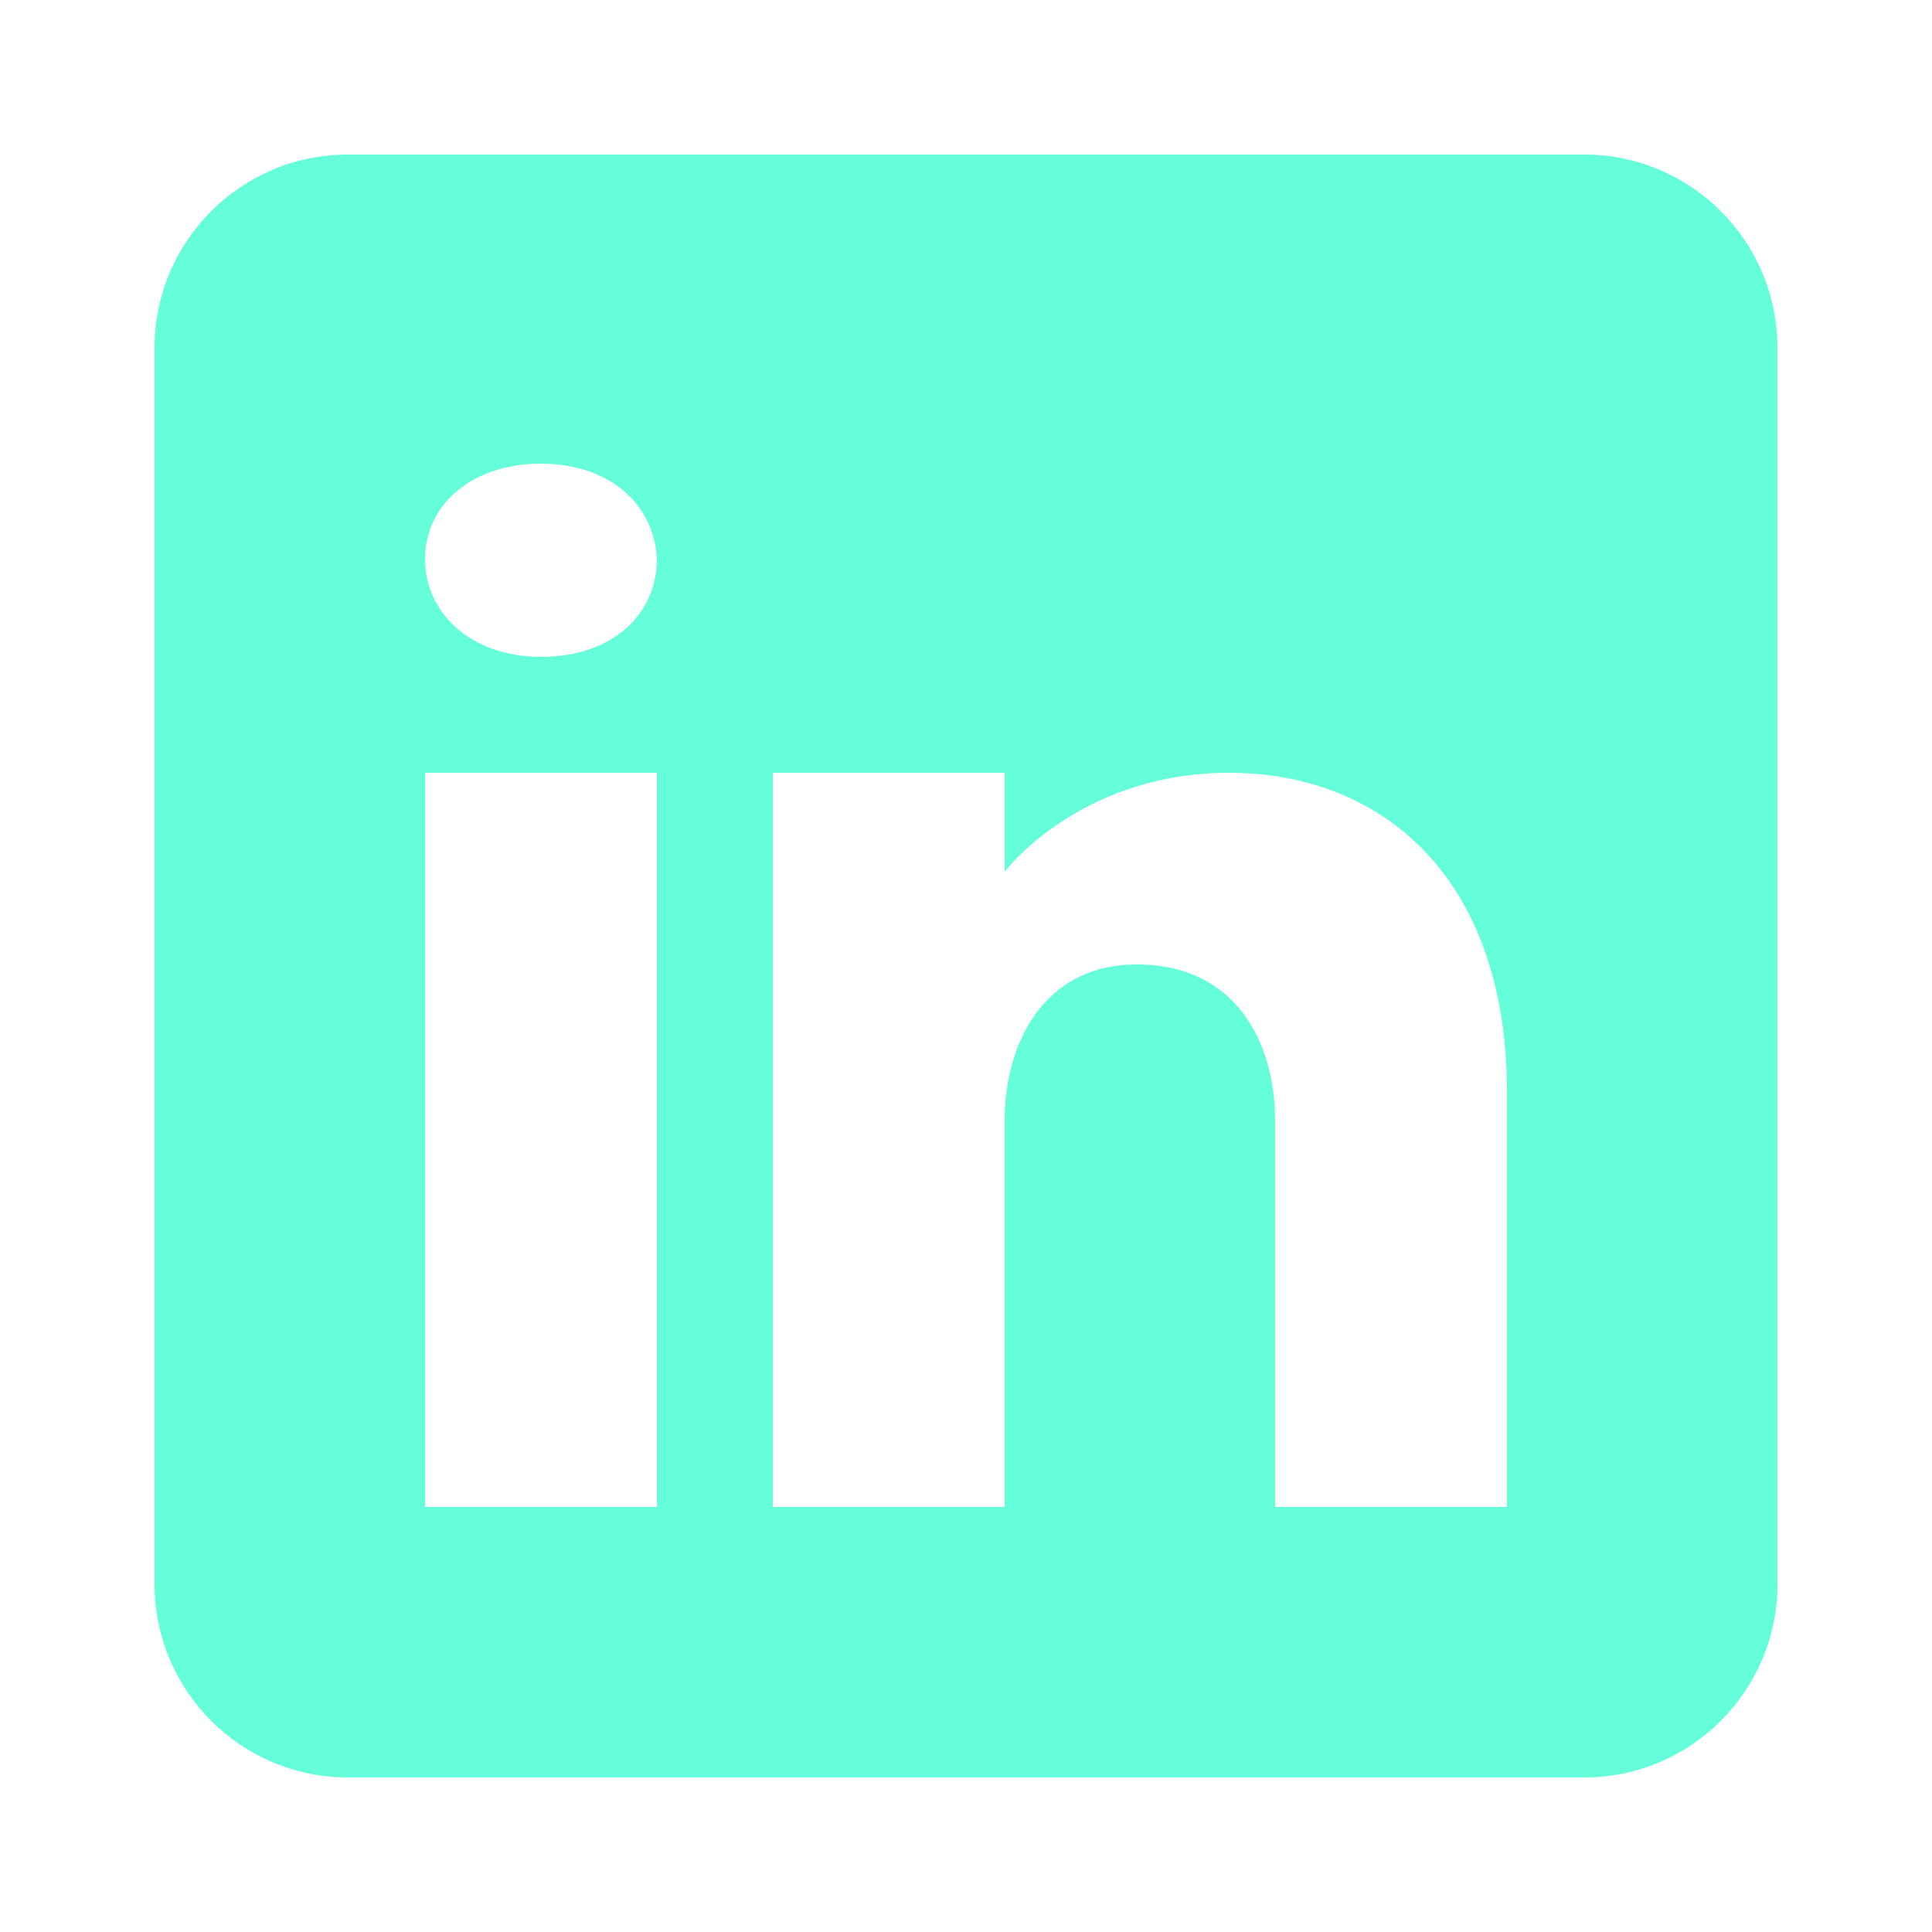
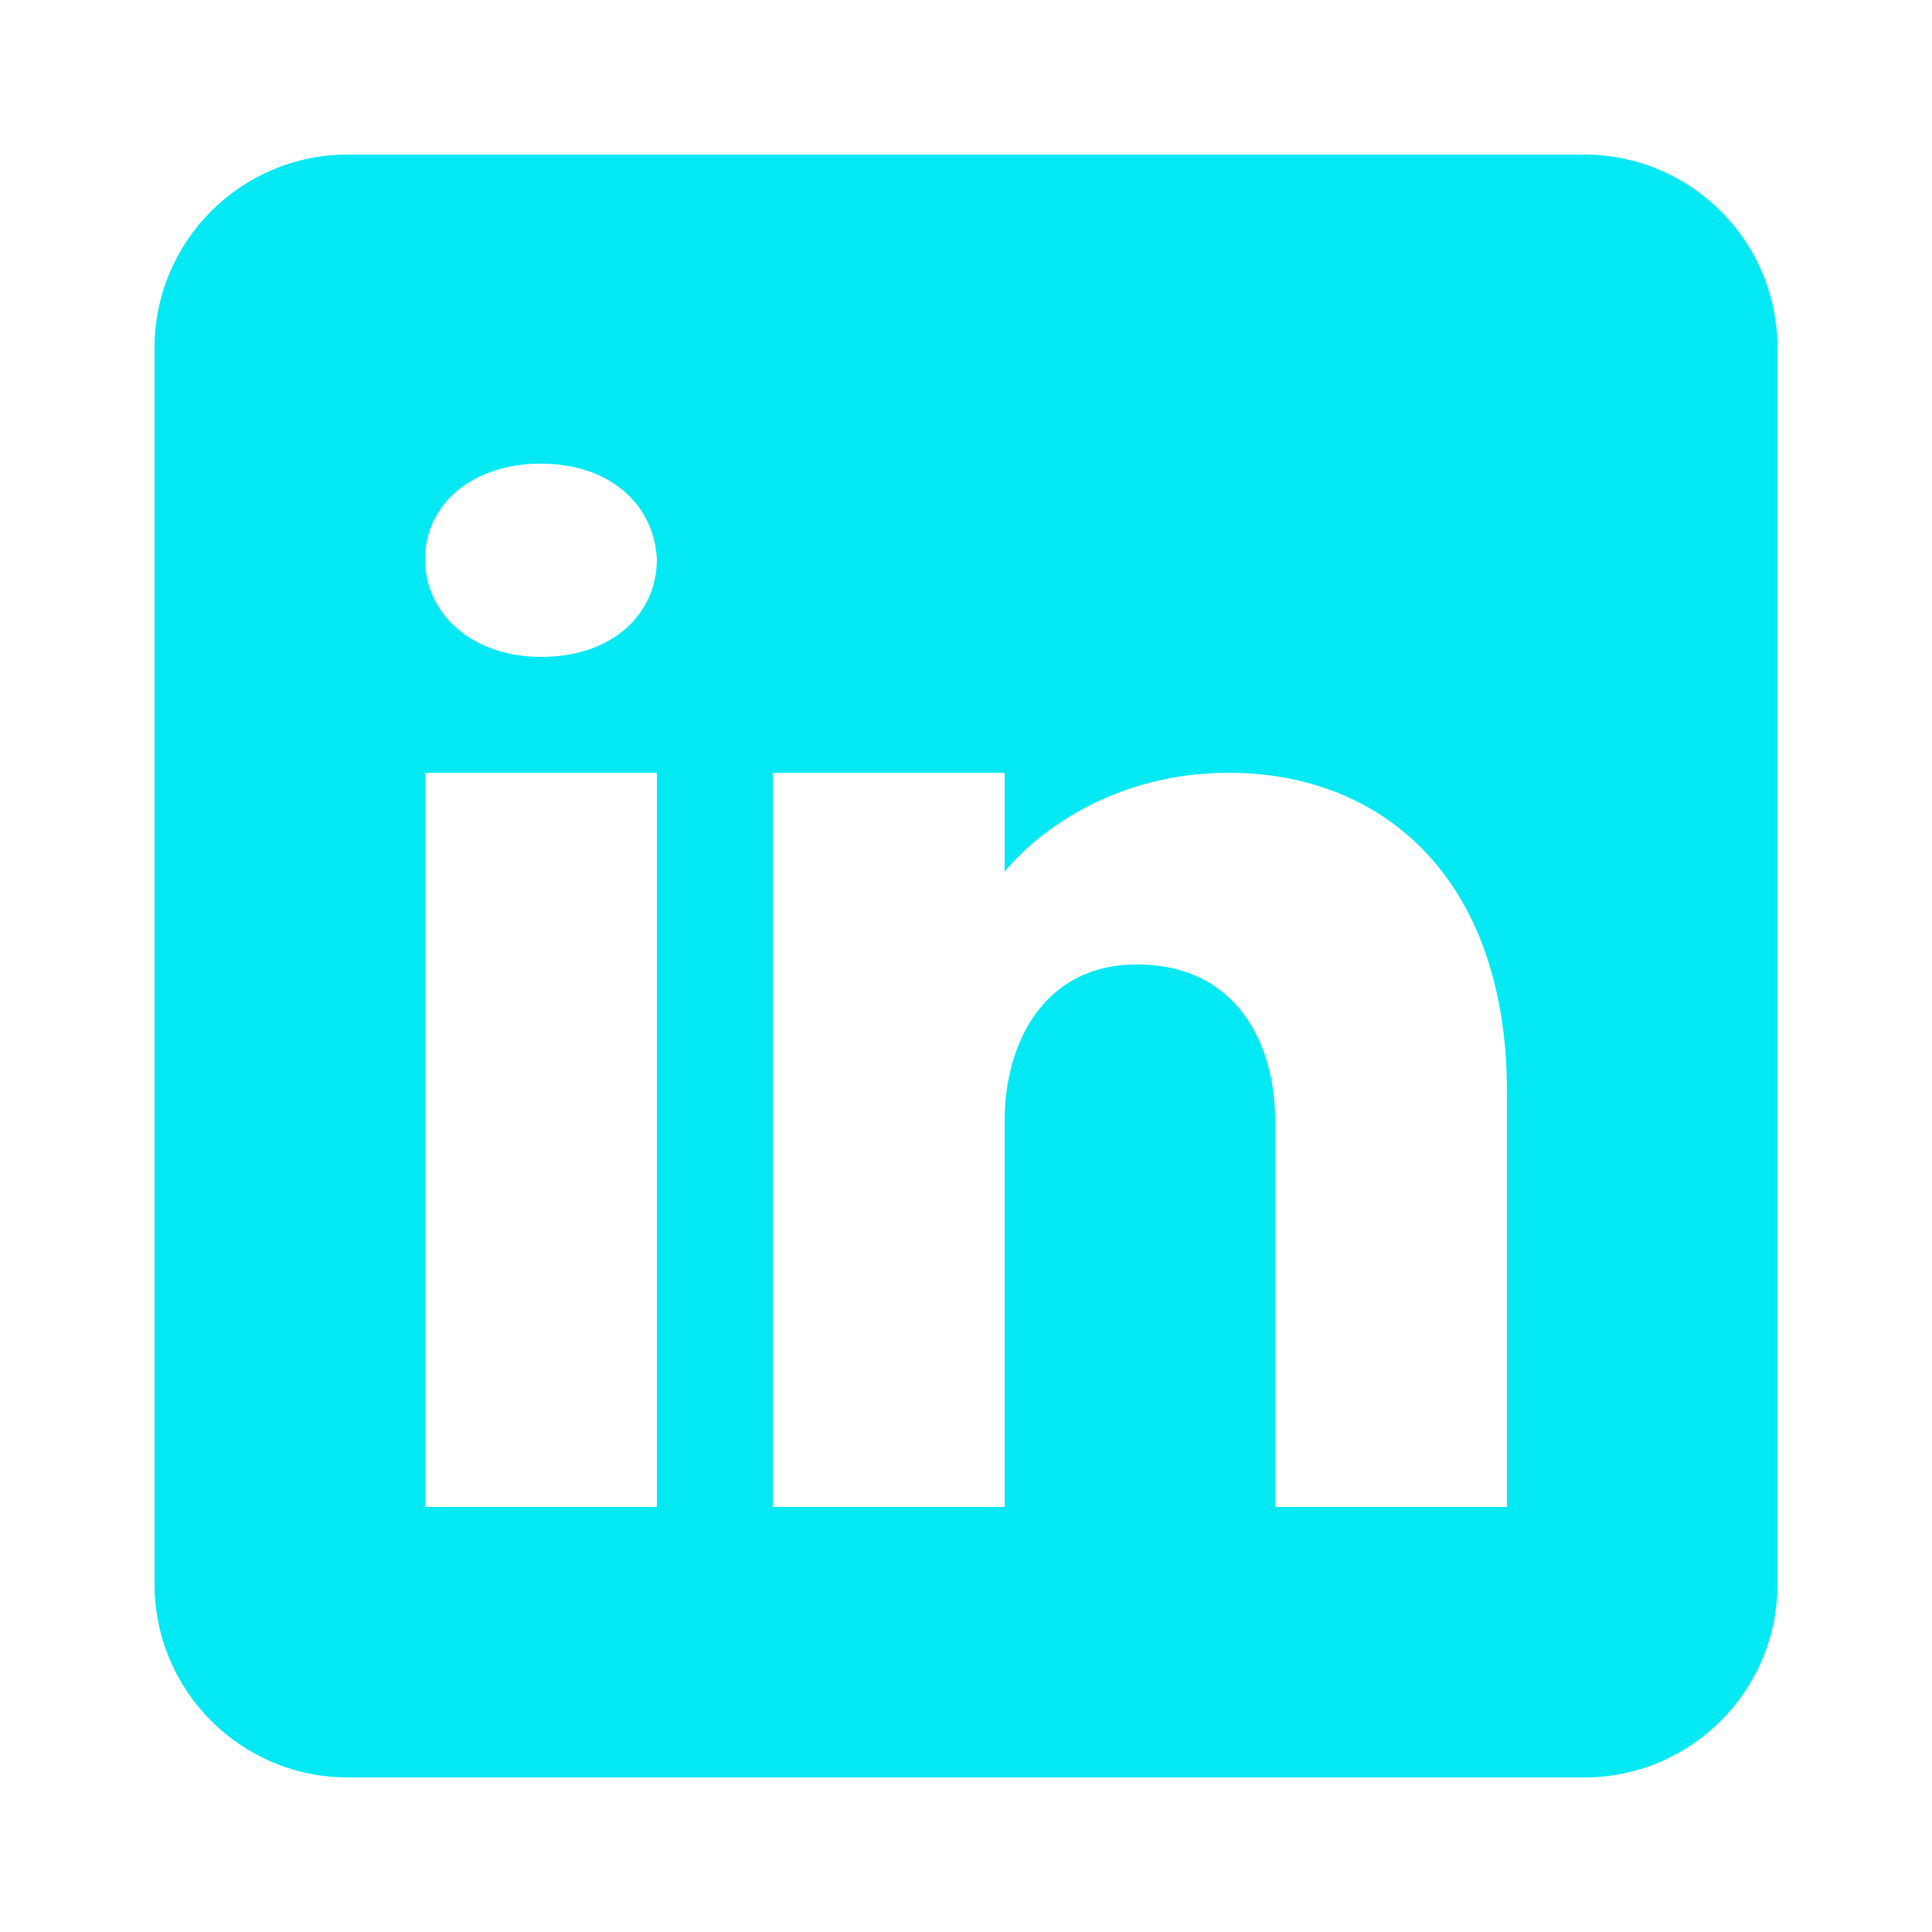
<svg xmlns="http://www.w3.org/2000/svg" x="0px" y="0px" width="30" height="30" viewBox="0,0,256,256">
-   <g fill="#64ffda" fill-rule="nonzero" stroke="none" stroke-width="1" stroke-linecap="butt" stroke-linejoin="miter" stroke-miterlimit="10" stroke-dasharray="" stroke-dashoffset="0" font-family="none" font-weight="none" font-size="none" text-anchor="none" style="mix-blend-mode: normal">
+   <g fill="#03e9f4" fill-rule="nonzero" stroke="none" stroke-width="1" stroke-linecap="butt" stroke-linejoin="miter" stroke-miterlimit="10" stroke-dasharray="" stroke-dashoffset="0" font-family="none" font-weight="none" font-size="none" text-anchor="none" style="mix-blend-mode: normal">
    <g transform="scale(5.12,5.12)">
      <path d="M41,4h-32c-2.76,0 -5,2.24 -5,5v32c0,2.76 2.24,5 5,5h32c2.76,0 5,-2.24 5,-5v-32c0,-2.76 -2.24,-5 -5,-5zM17,20v19h-6v-19zM11,14.47c0,-1.4 1.2,-2.47 3,-2.47c1.8,0 2.93,1.07 3,2.47c0,1.4 -1.12,2.53 -3,2.53c-1.8,0 -3,-1.13 -3,-2.53zM39,39h-6c0,0 0,-9.26 0,-10c0,-2 -1,-4 -3.5,-4.04h-0.08c-2.42,0 -3.42,2.06 -3.42,4.04c0,0.91 0,10 0,10h-6v-19h6v2.56c0,0 1.93,-2.56 5.81,-2.56c3.97,0 7.19,2.73 7.19,8.26z" />
    </g>
  </g>
</svg>
